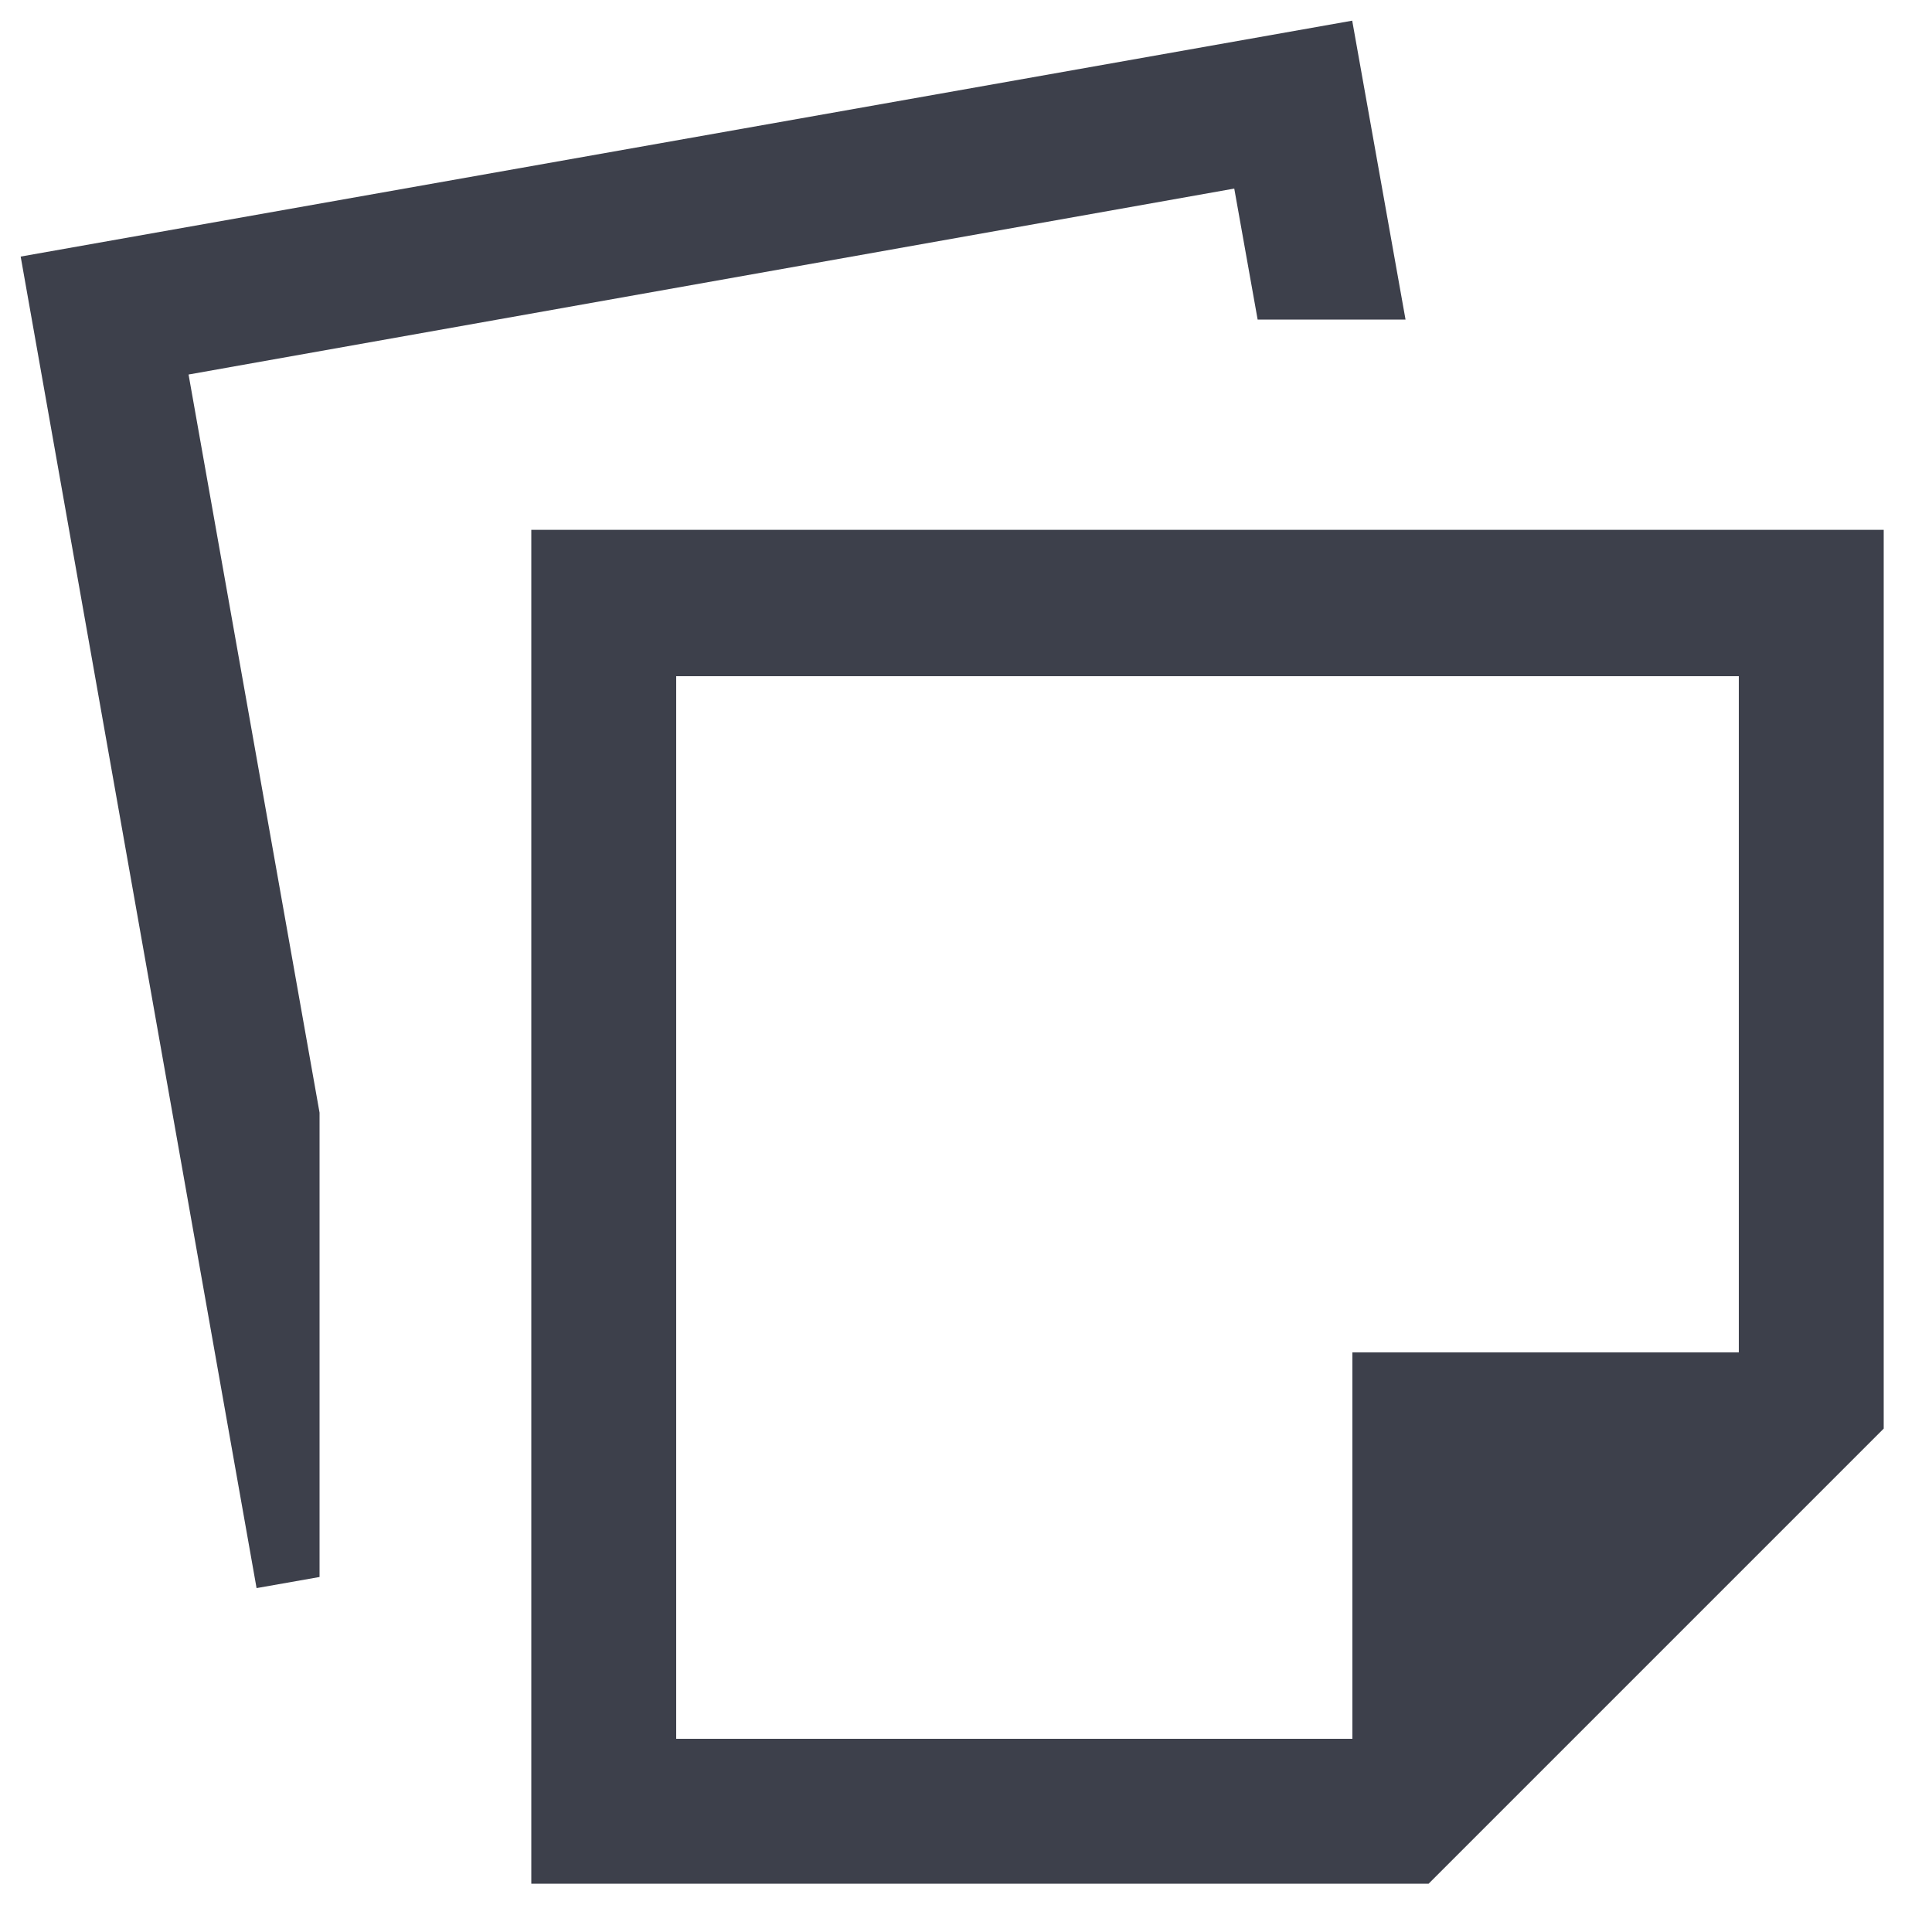
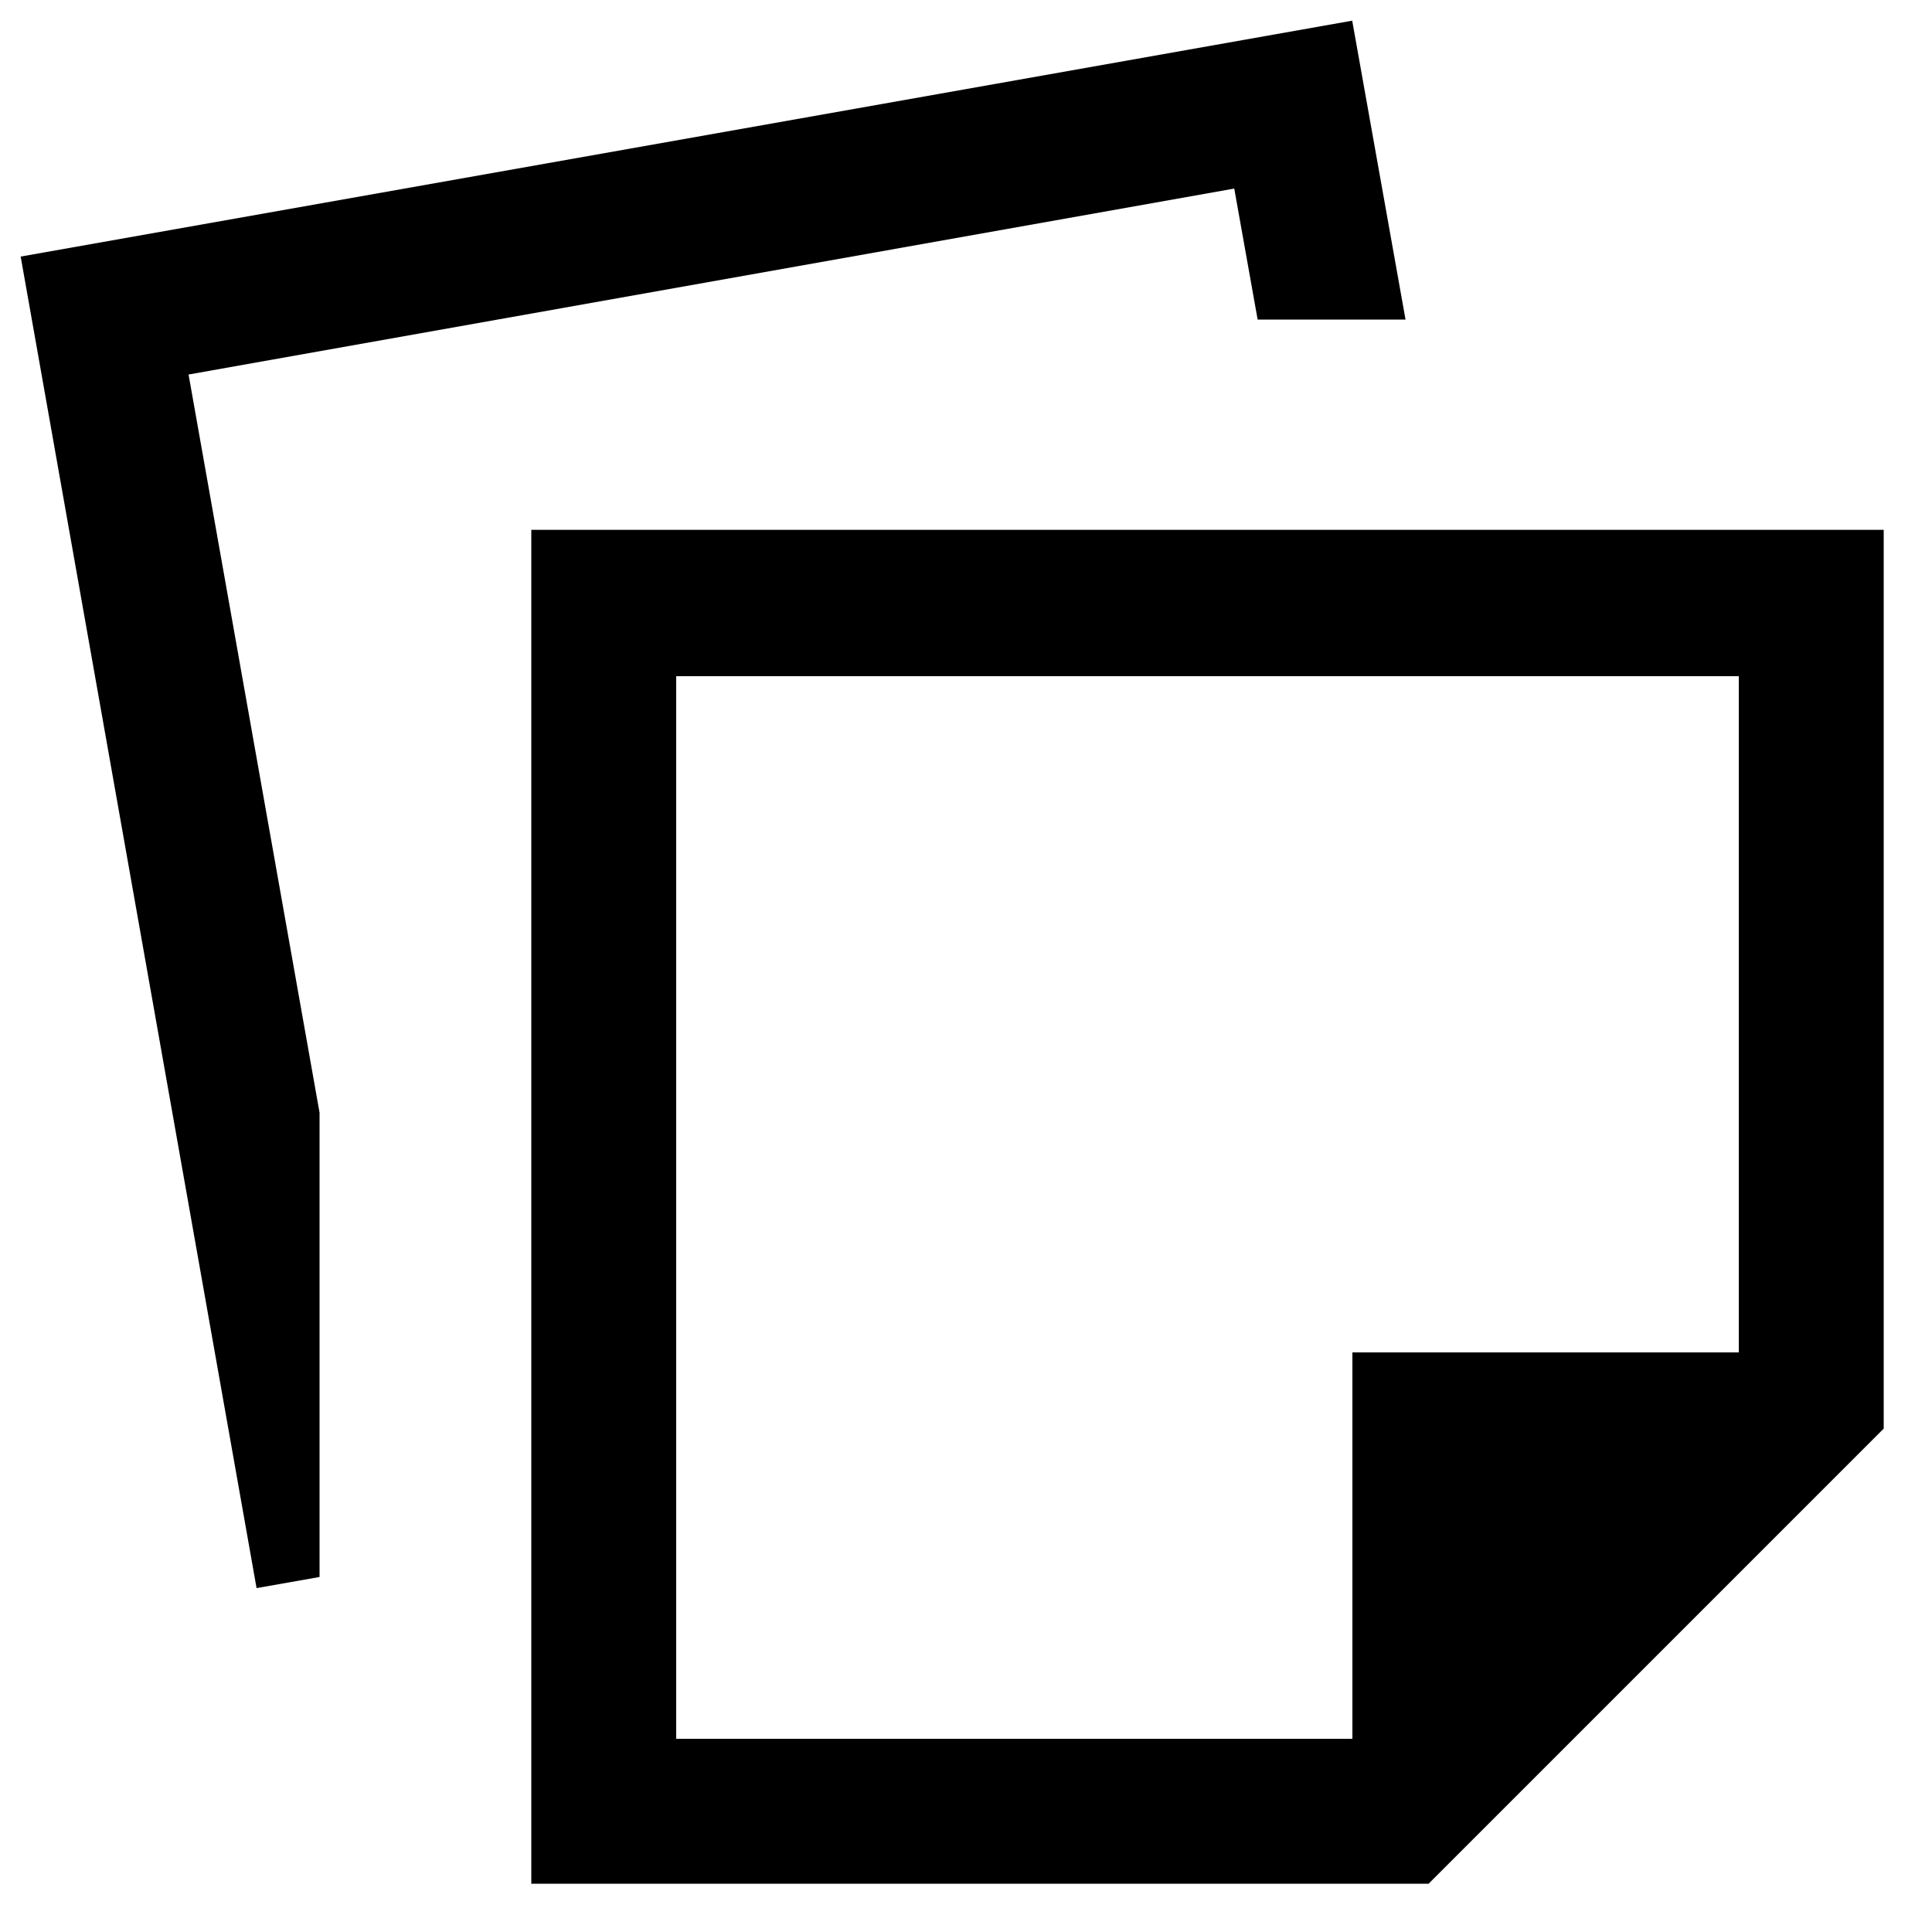
- <svg xmlns="http://www.w3.org/2000/svg" width="20" height="20" viewBox="0 0 20 20" fill="none">
-   <path d="M5.5 19.5V5.485H19.5V14.789L14.789 19.5H5.5ZM7 18H14V14H18V7H7V18ZM2.656 16.44L0.214 2.656L13.998 0.214L14.55 3.308H13.019L12.777 1.952L1.952 3.877L3.308 11.518V16.325L2.656 16.44Z" fill="#3D404B" />
+ <svg xmlns="http://www.w3.org/2000/svg" width="20" height="20" viewBox="0 0 20 20">
+   <path d="M5.5 19.5V5.485H19.5V14.789L14.789 19.5H5.5ZM7 18H14V14H18V7H7V18ZM2.656 16.44L0.214 2.656L13.998 0.214L14.55 3.308H13.019L12.777 1.952L1.952 3.877L3.308 11.518V16.325L2.656 16.44Z" />
</svg>
